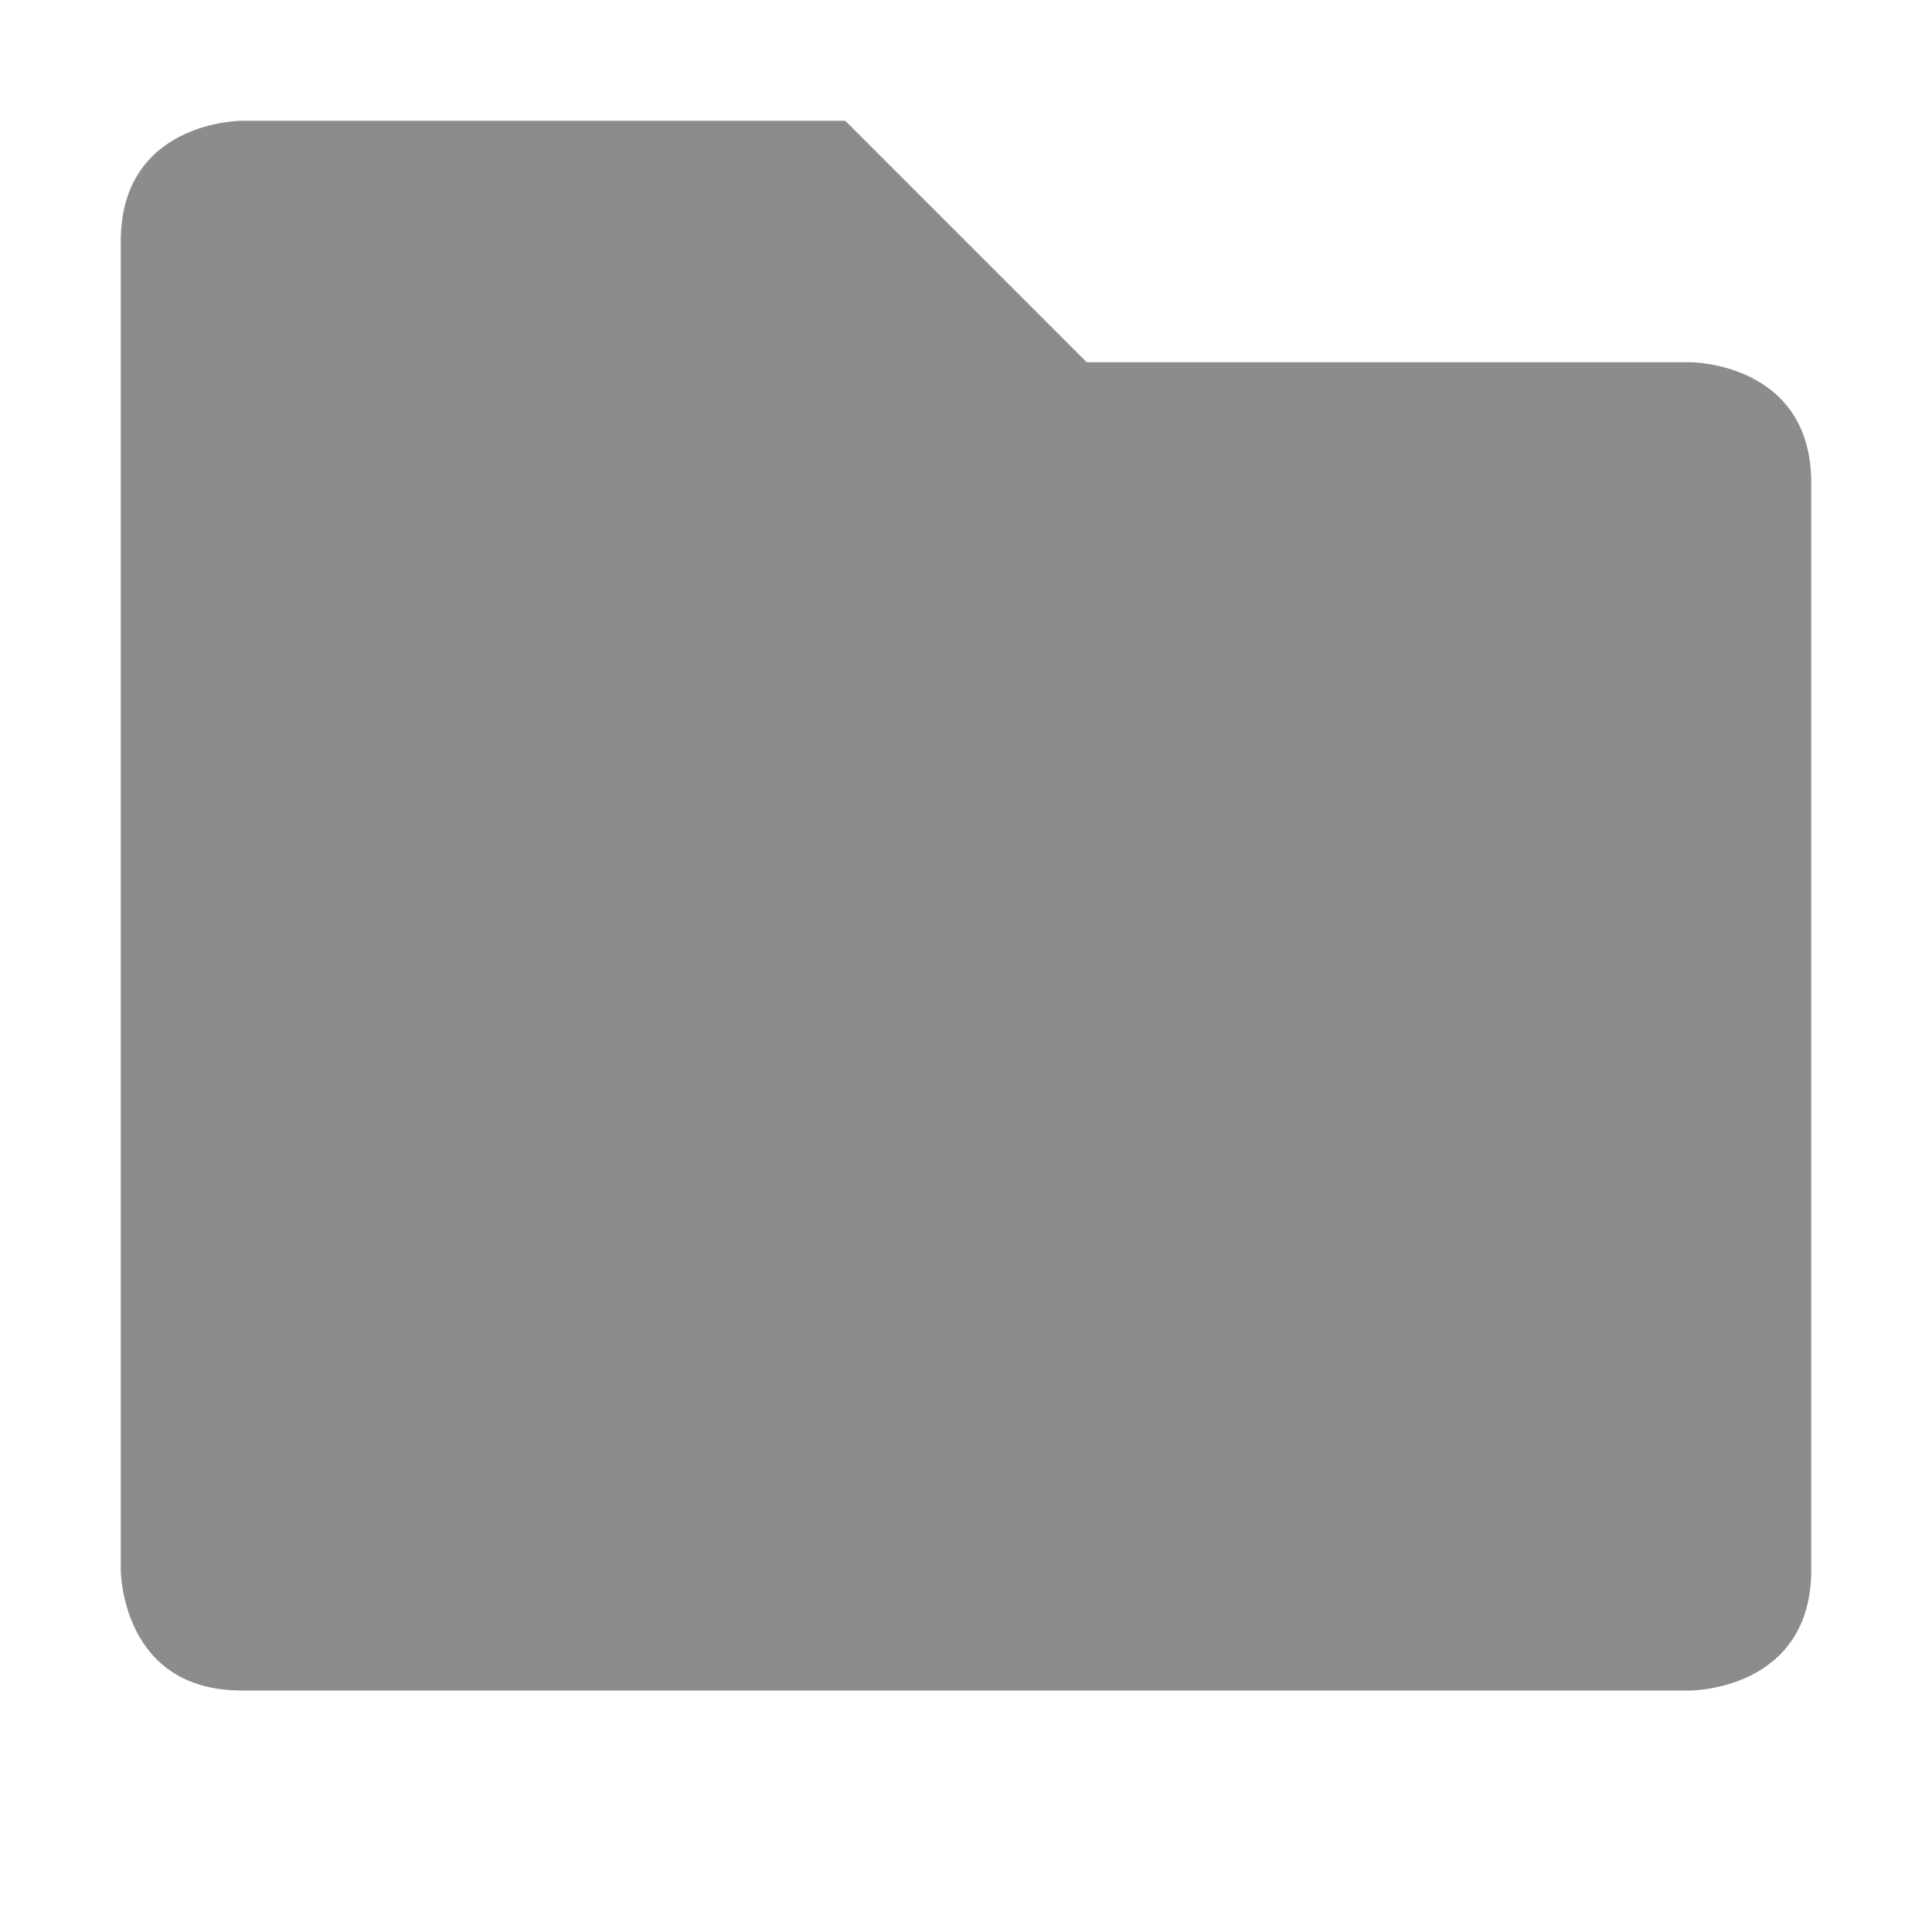
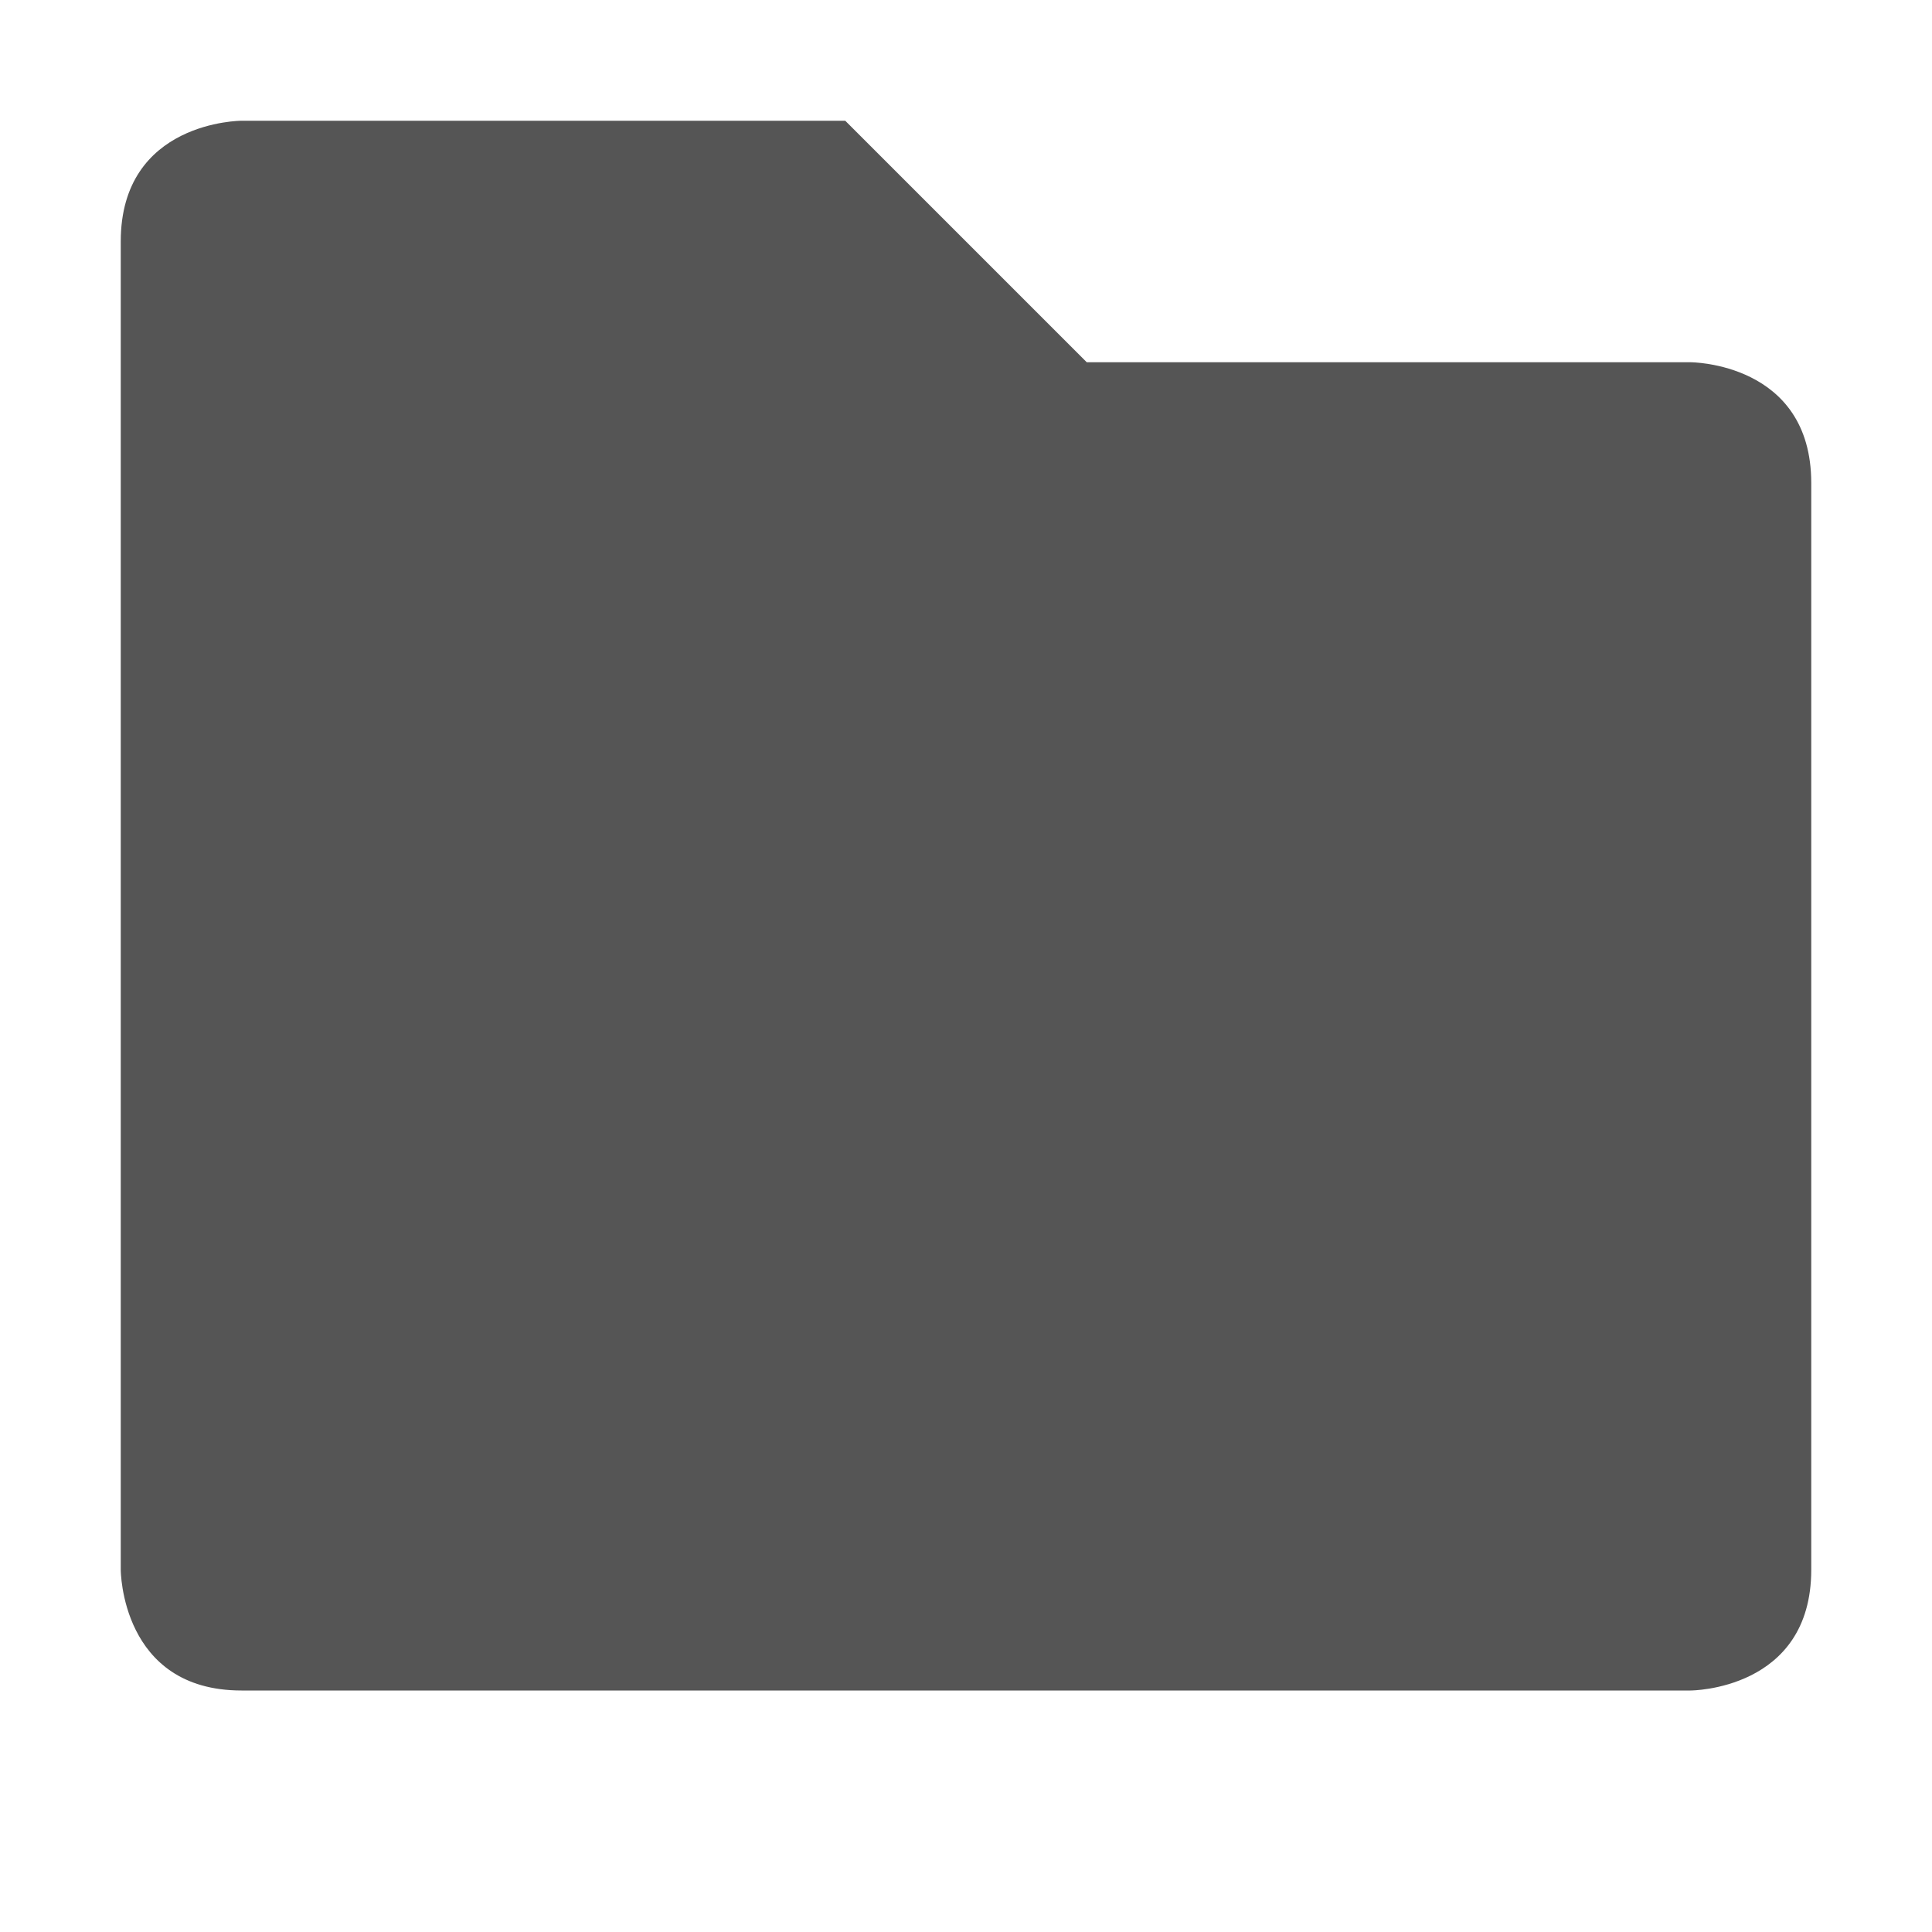
<svg xmlns="http://www.w3.org/2000/svg" id="svg7384" style="enable-background:new" height="16" width="16" version="1.1">
  <defs id="defs7386">
    <filter id="filter7554" color-interpolation-filters="sRGB">
      <feBlend id="feBlend7556" in2="BackgroundImage" mode="darken" />
    </filter>
  </defs>
-   <g id="layer1" transform="translate(-466 -224)" style="fill:#8c8c8c;fill-opacity:1">
-     <path id="path5057-4" style="block-progression:tb;text-indent:0;color:#000000;enable-background:accumulate;text-transform:none;fill:#8c8c8c;fill-opacity:1" d="m467 226v11s0 1 1 1h12s1 0 1-1v-9c0-1-1-1-1-1h-5l-2-2h-5s-1 0-1 1z" />
+   <g id="layer1" transform="translate(-466 -224)">
+     <path id="path5057-4" style="block-progression:tb;text-indent:0;color:#000000;enable-background:accumulate;text-transform:none;fill:#555" d="m467 226v11s0 1 1 1h12s1 0 1-1v-9c0-1-1-1-1-1h-5l-2-2h-5s-1 0-1 1z" />
  </g>
</svg>
